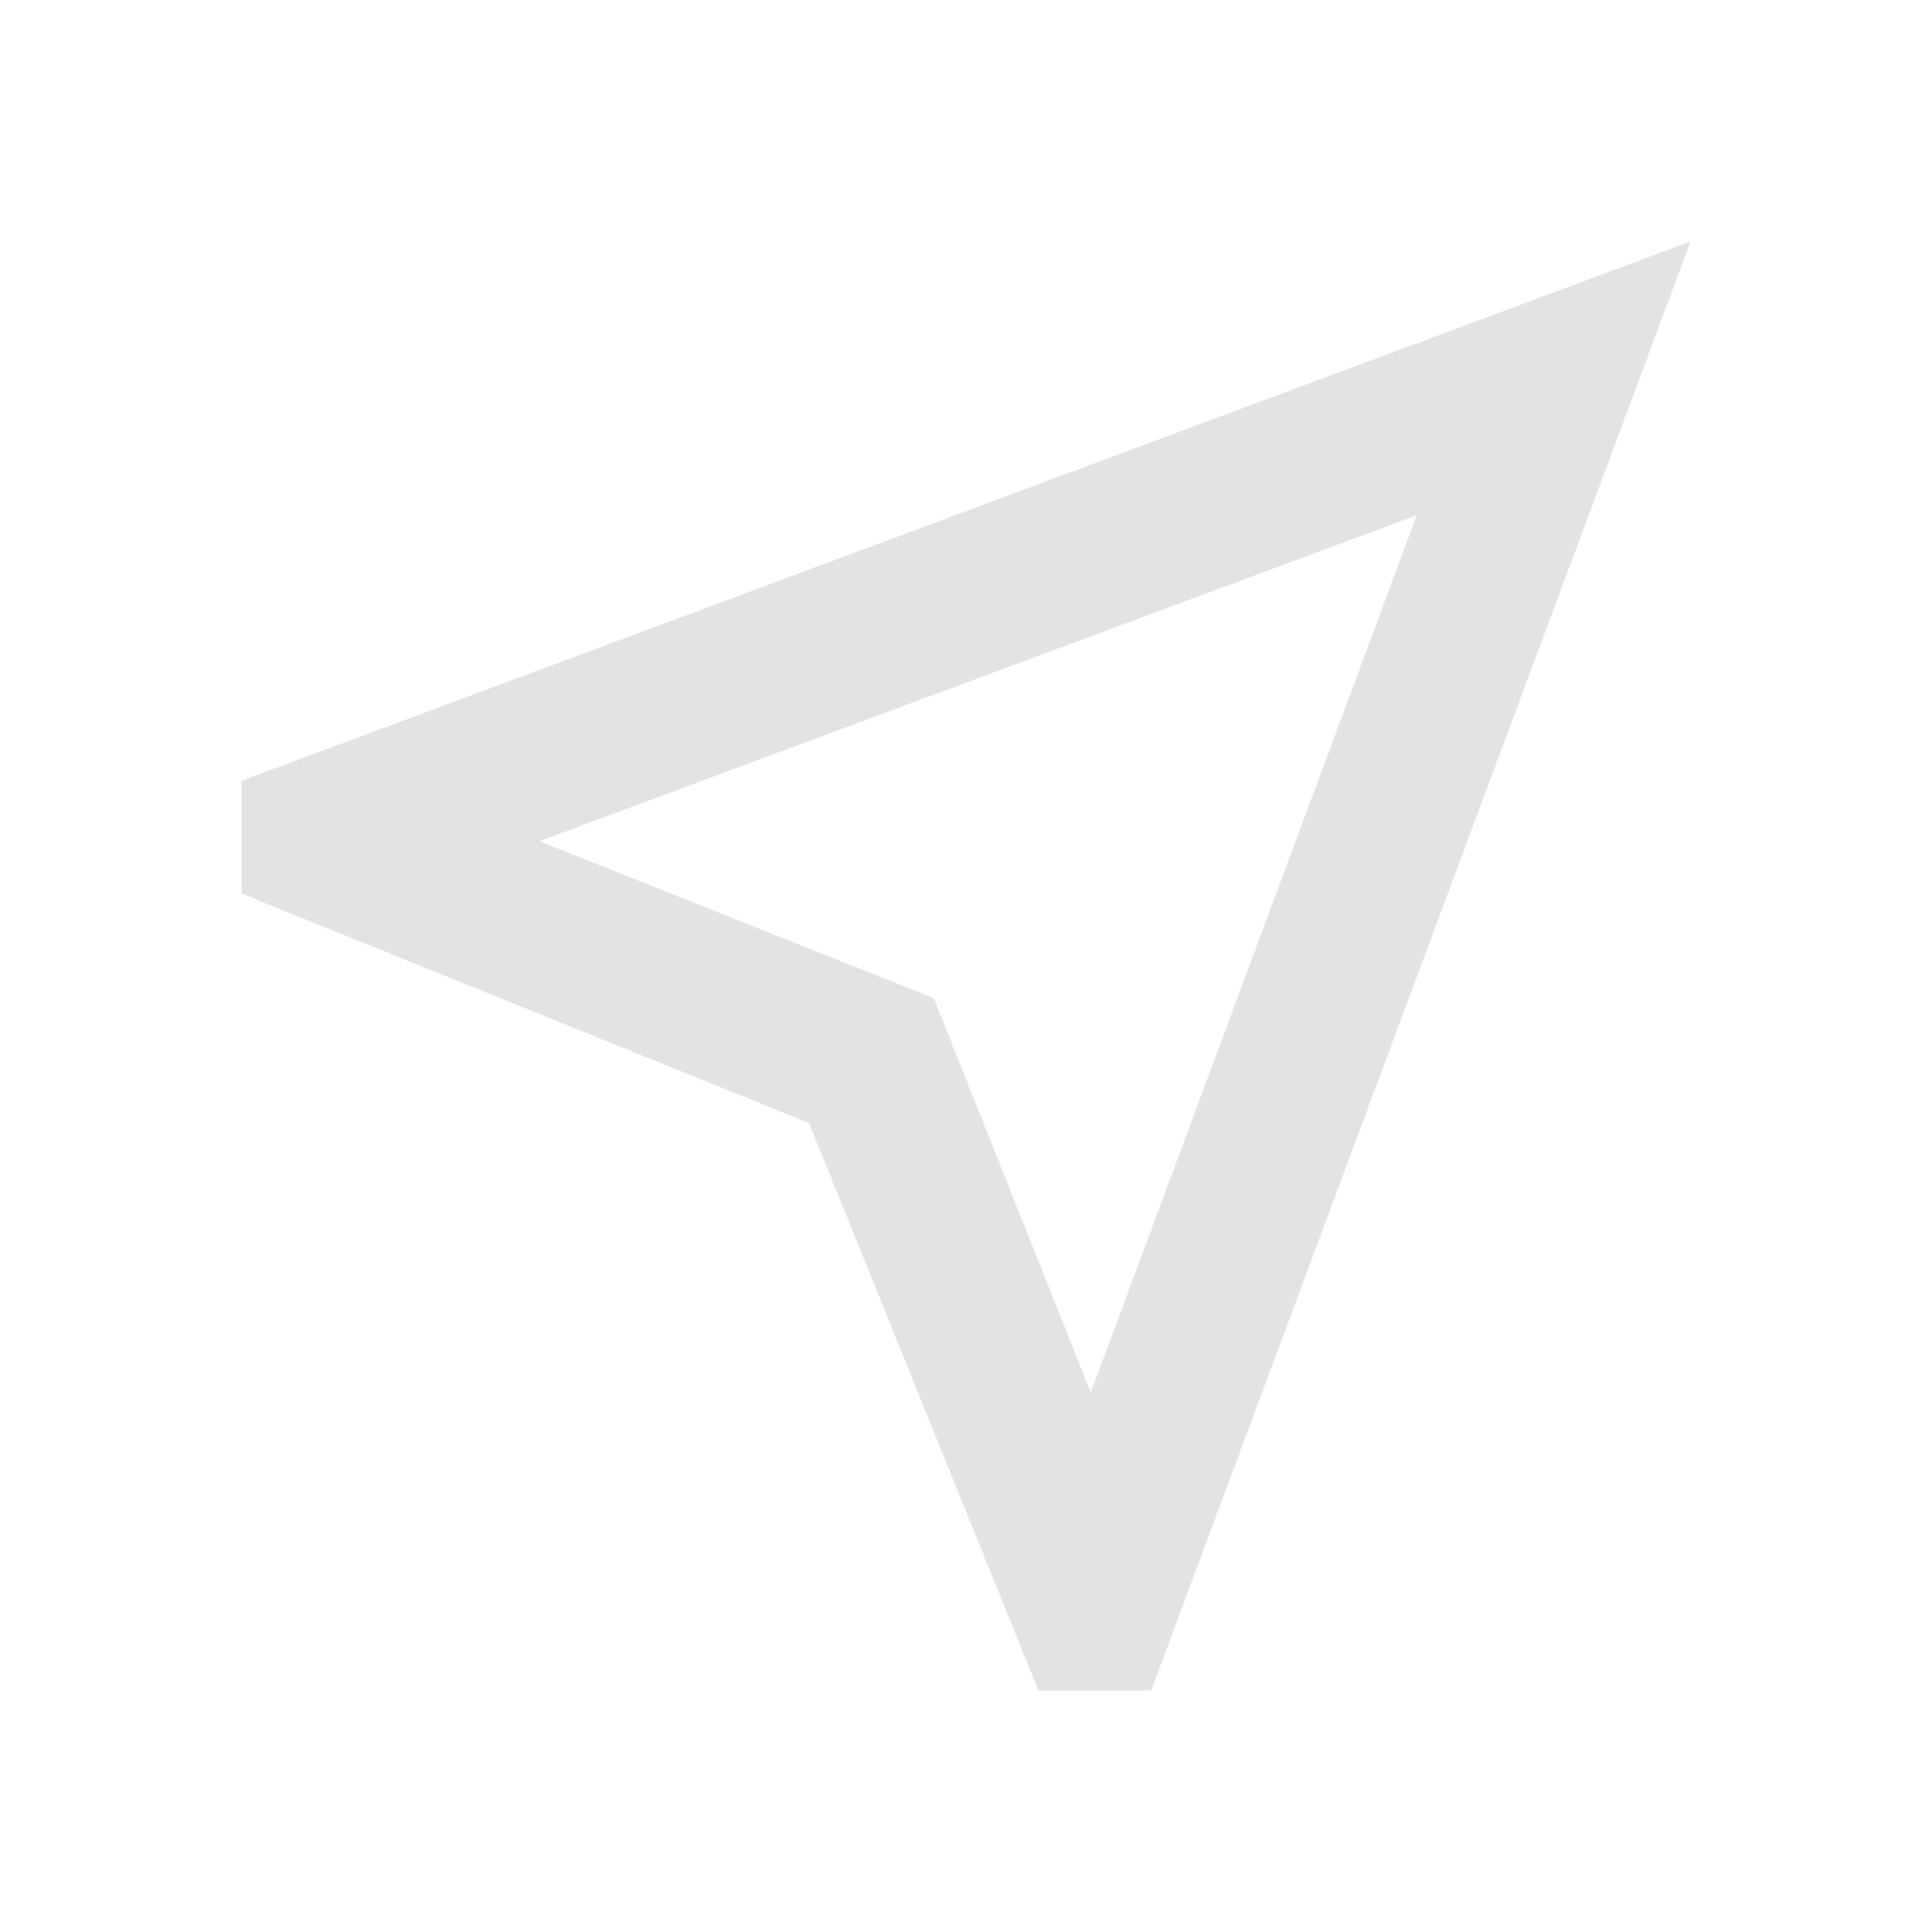
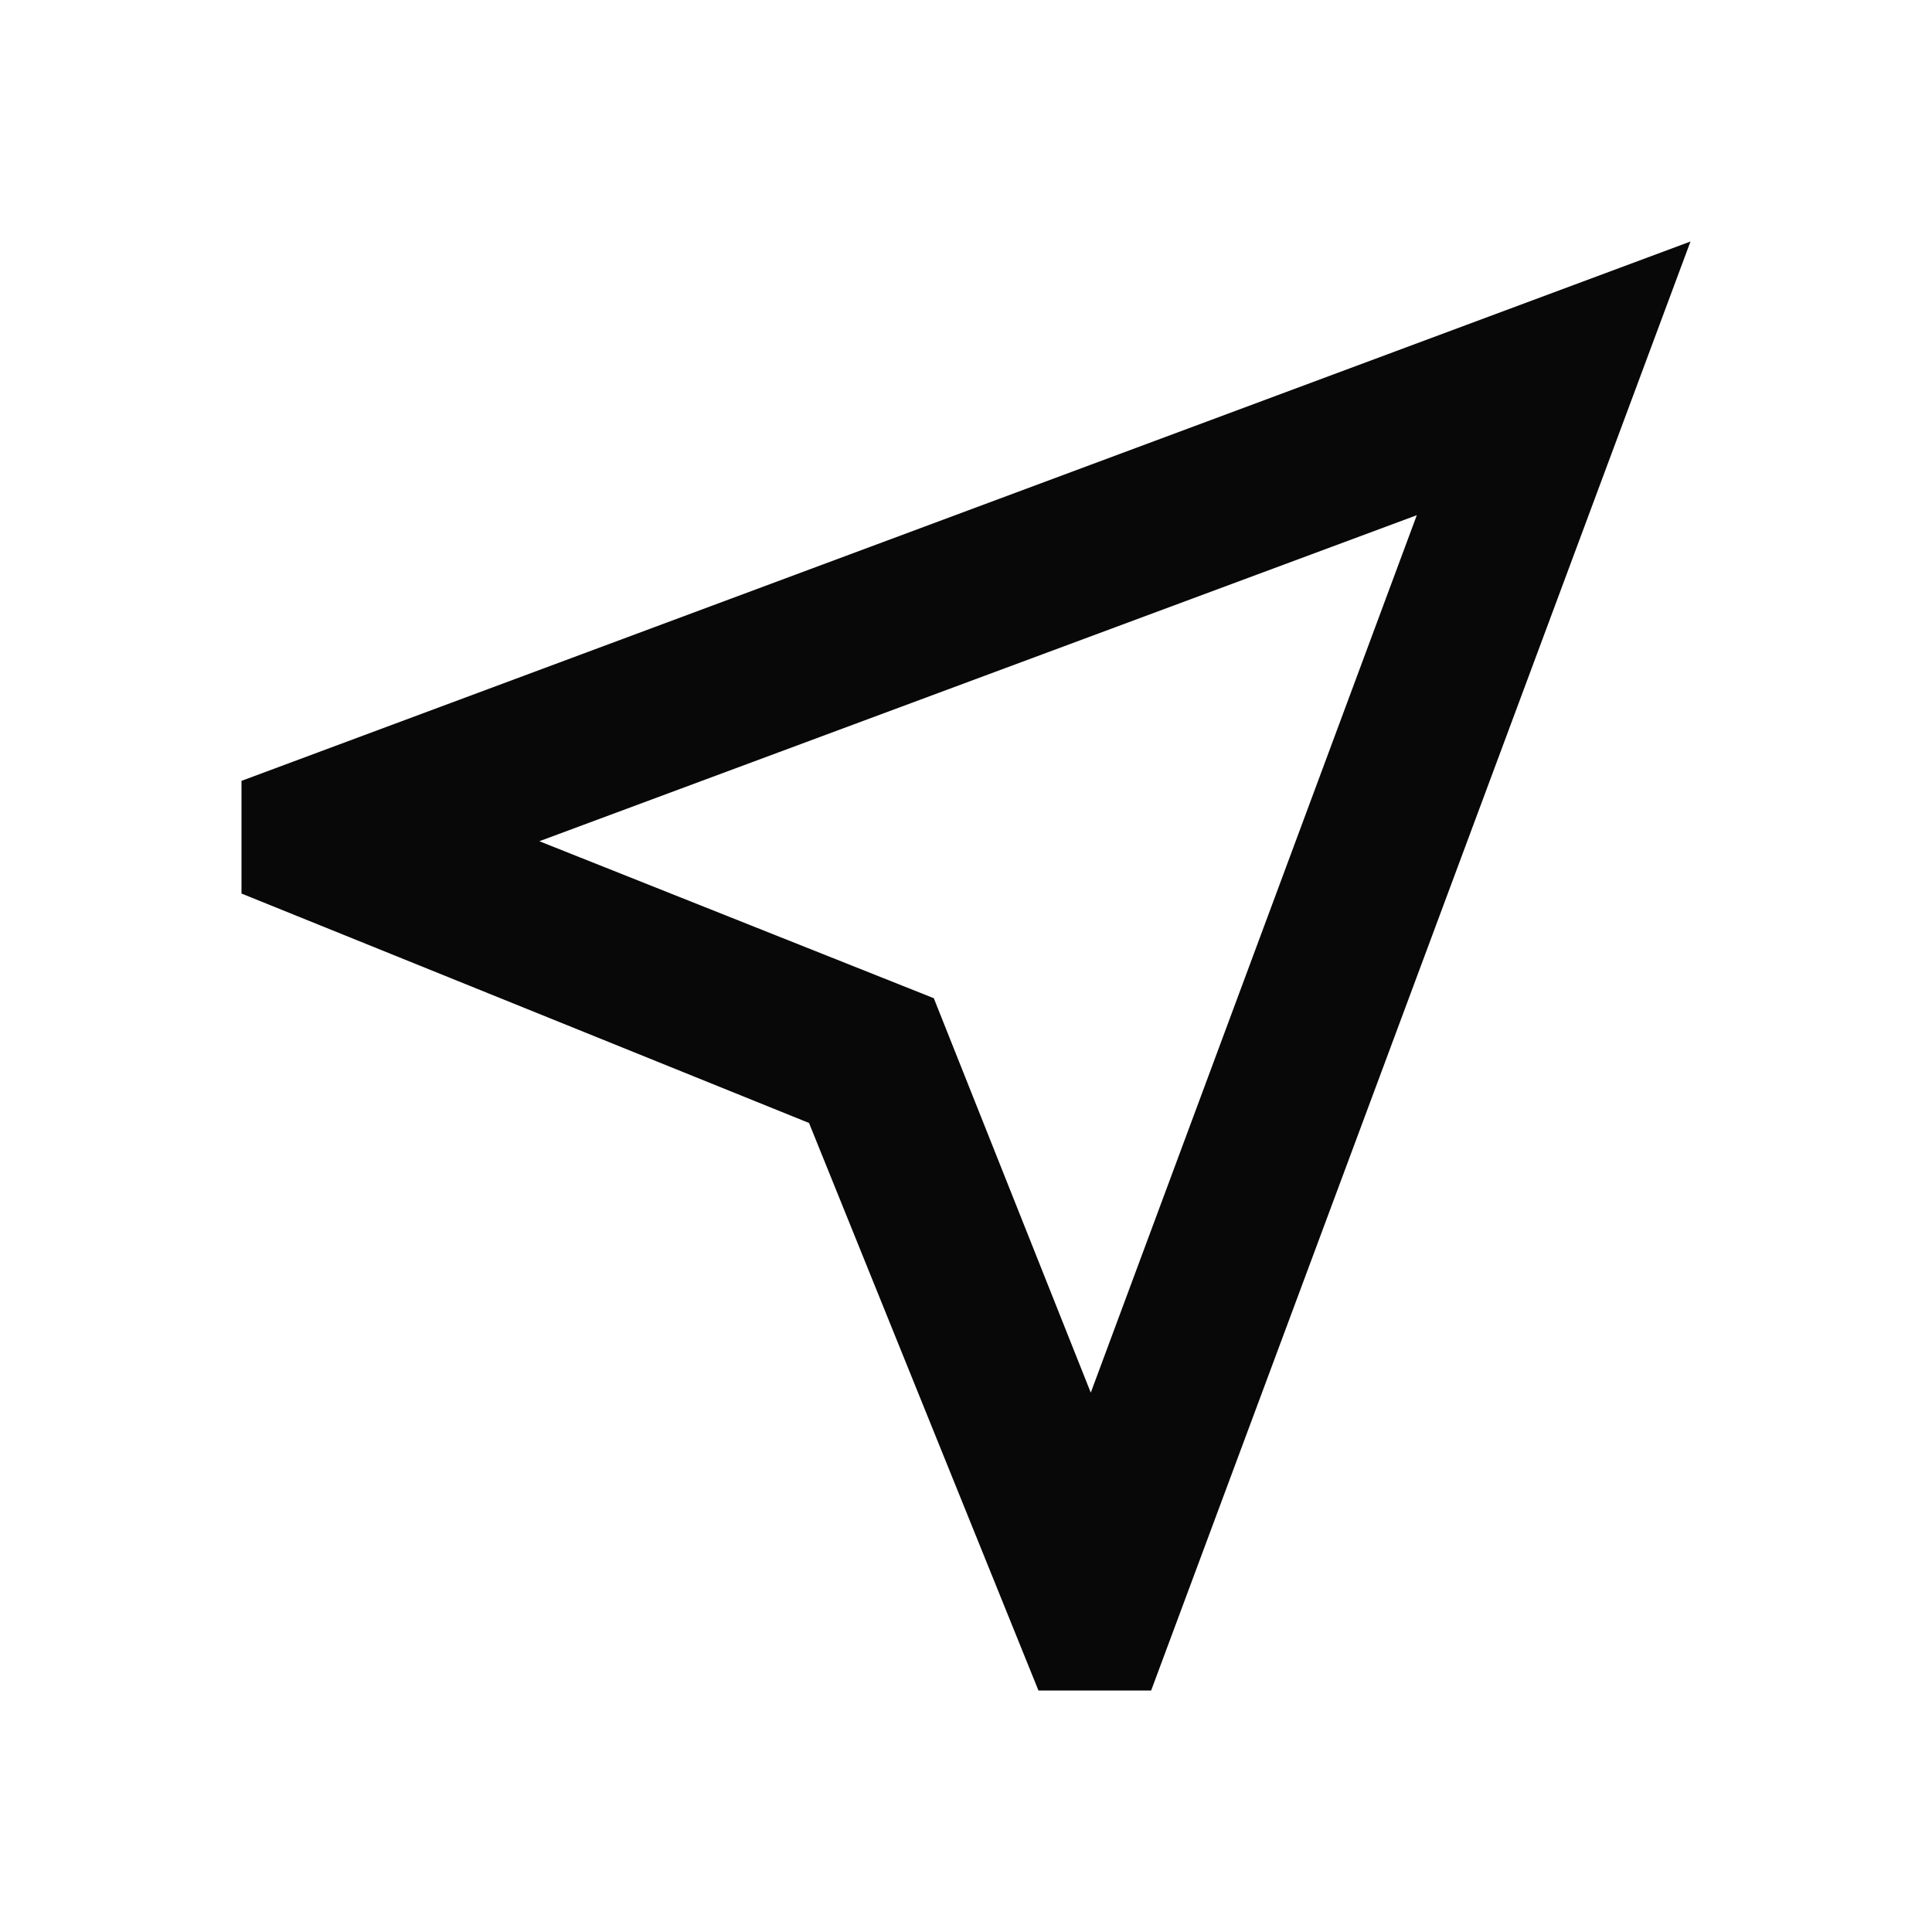
- <svg xmlns="http://www.w3.org/2000/svg" height="24px" viewBox="0 -960 960 960" width="24px" fill="#e3e3e3">
+ <svg xmlns="http://www.w3.org/2000/svg" height="24px" viewBox="0 -960 960 960" width="24px" fill="#080808">
  <path d="M516-120 402-402 120-516v-56l720-268-268 720h-56Zm26-148 162-436-436 162 196 78 78 196Zm-78-196Z" />
</svg>
